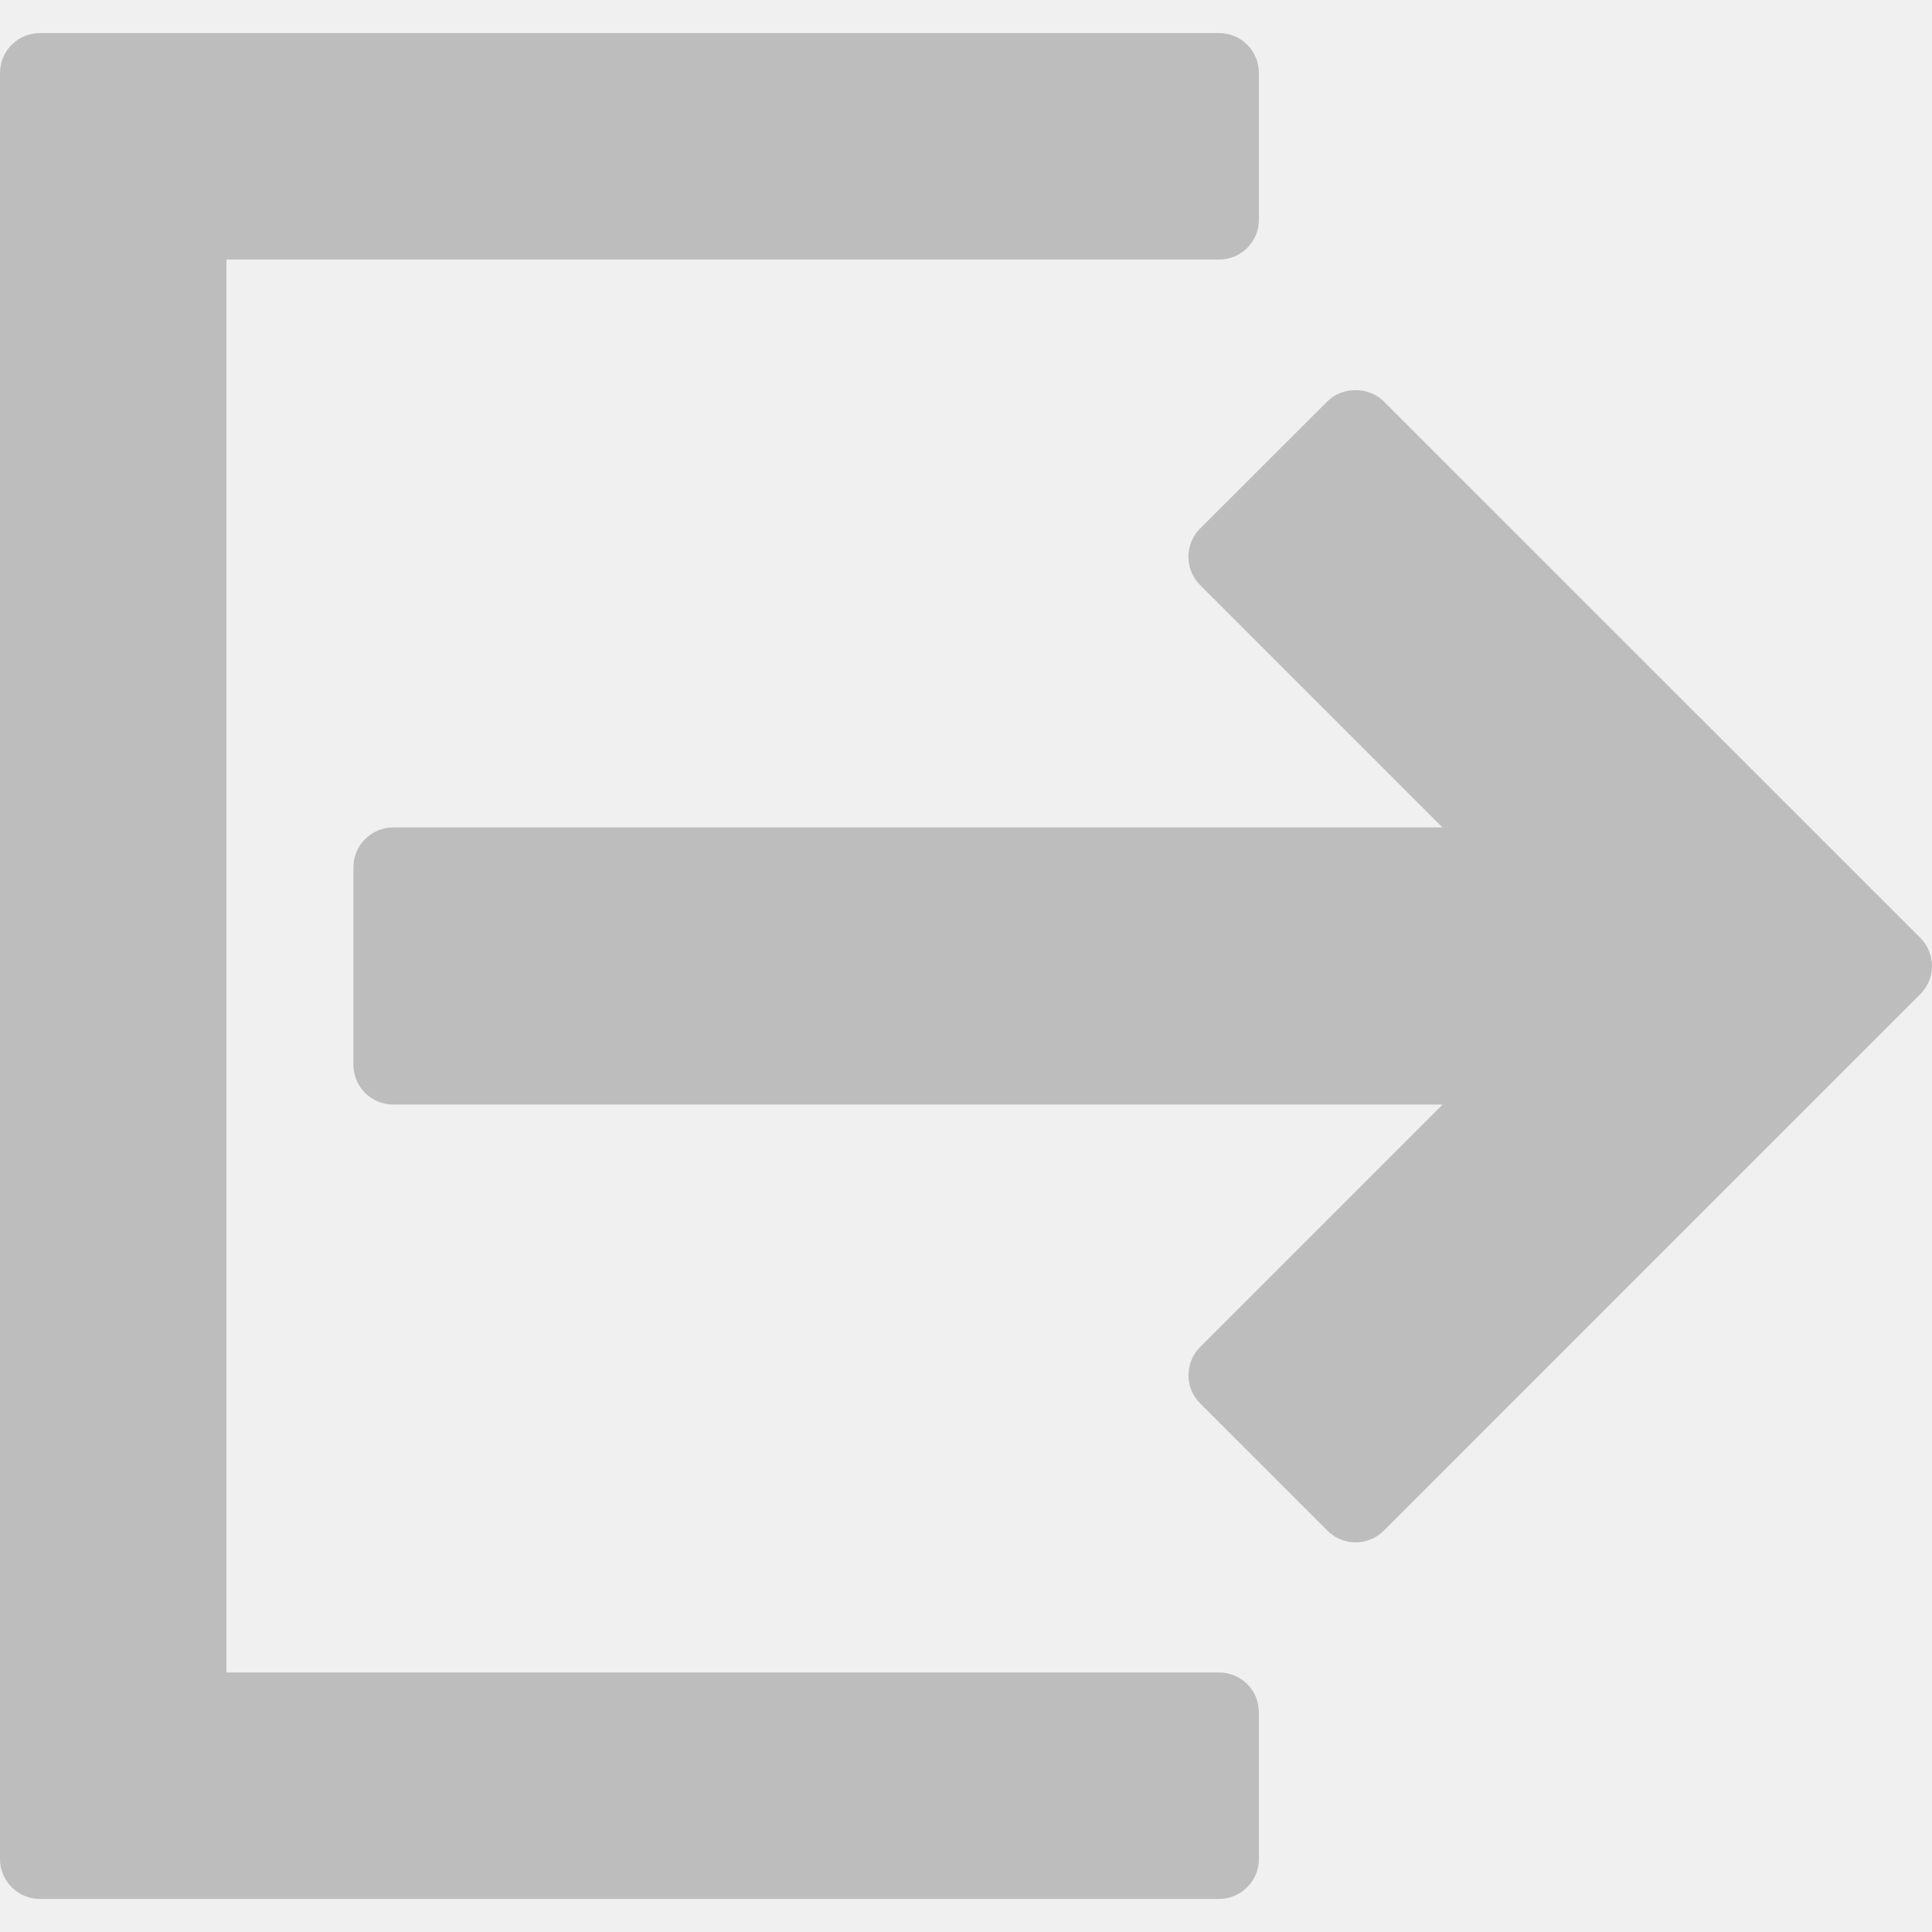
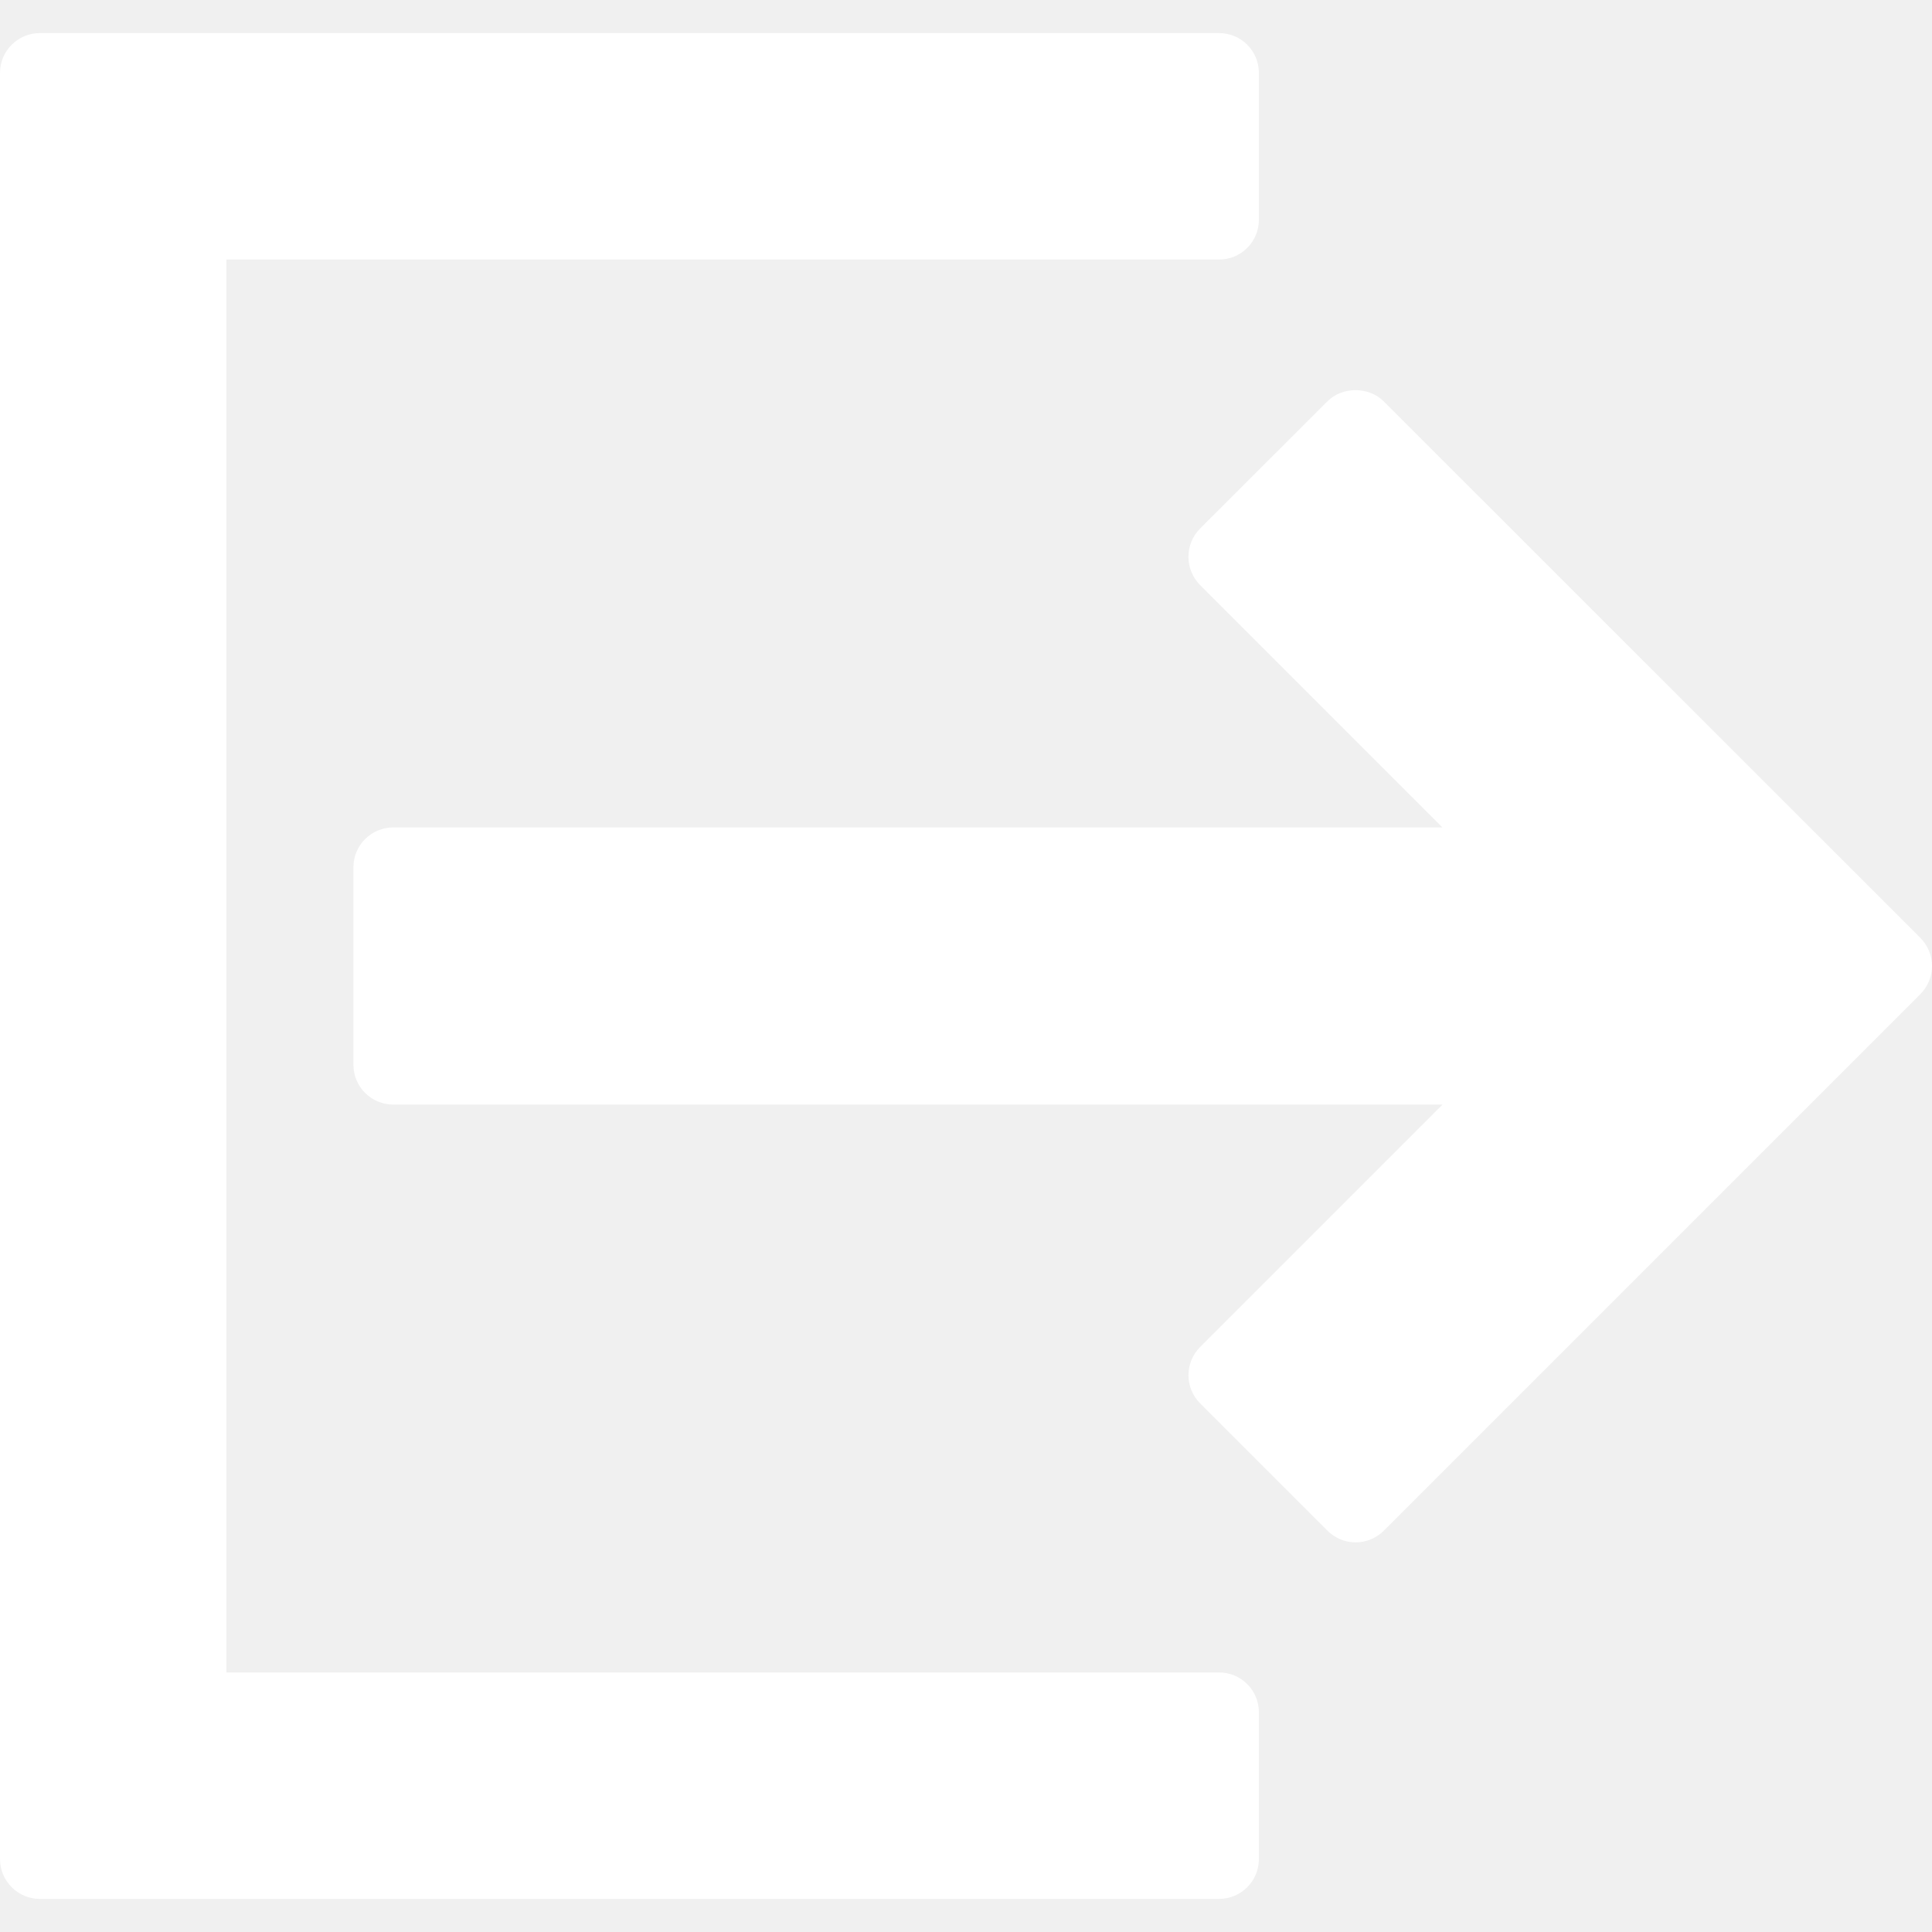
<svg xmlns="http://www.w3.org/2000/svg" width="15" height="15" viewBox="0 0 15 15" fill="none">
  <g clip-path="url(#clip0)">
-     <path d="M9.465 12.985H1.758V2.015H9.465C9.636 2.015 9.774 1.877 9.774 1.706V0.566C9.774 0.395 9.636 0.257 9.465 0.257H0.309C0.139 0.257 0 0.395 0 0.566V14.434C0 14.604 0.139 14.743 0.309 14.743H9.465C9.636 14.743 9.774 14.604 9.774 14.434V13.294C9.774 13.123 9.636 12.985 9.465 12.985Z" fill="#BDBDBD" />
-     <path d="M14.909 7.281L10.743 3.116C10.627 3 10.422 3 10.306 3.116L9.317 4.104C9.197 4.225 9.197 4.421 9.317 4.542L11.199 6.424H3.054C2.883 6.424 2.744 6.562 2.744 6.733V8.267C2.744 8.438 2.883 8.576 3.054 8.576H11.2L9.318 10.458C9.197 10.579 9.197 10.775 9.318 10.896L10.306 11.884C10.364 11.942 10.443 11.975 10.525 11.975C10.607 11.975 10.686 11.942 10.744 11.884L14.909 7.719C14.967 7.661 15 7.582 15 7.5C15 7.418 14.967 7.339 14.909 7.281Z" fill="#BDBDBD" />
+     <path d="M9.465 12.985H1.758V2.015H9.465C9.636 2.015 9.774 1.877 9.774 1.706V0.566C9.774 0.395 9.636 0.257 9.465 0.257H0.309C0.139 0.257 0 0.395 0 0.566V14.434C0 14.604 0.139 14.743 0.309 14.743H9.465C9.636 14.743 9.774 14.604 9.774 14.434V13.294C9.774 13.123 9.636 12.985 9.465 12.985Z" fill="white" />
+     <path d="M14.909 7.281L10.743 3.116C10.627 3 10.422 3 10.306 3.116L9.317 4.104C9.197 4.225 9.197 4.421 9.317 4.542L11.199 6.424H3.054C2.883 6.424 2.744 6.562 2.744 6.733V8.267C2.744 8.438 2.883 8.576 3.054 8.576H11.2L9.318 10.458C9.197 10.579 9.197 10.775 9.318 10.896L10.306 11.884C10.364 11.942 10.443 11.975 10.525 11.975C10.607 11.975 10.686 11.942 10.744 11.884L14.909 7.719C14.967 7.661 15 7.582 15 7.5C15 7.418 14.967 7.339 14.909 7.281Z" fill="white" />
  </g>
  <defs>
    <clipPath id="clip0">
      <rect width="15" height="15" fill="white" />
    </clipPath>
  </defs>
</svg>
